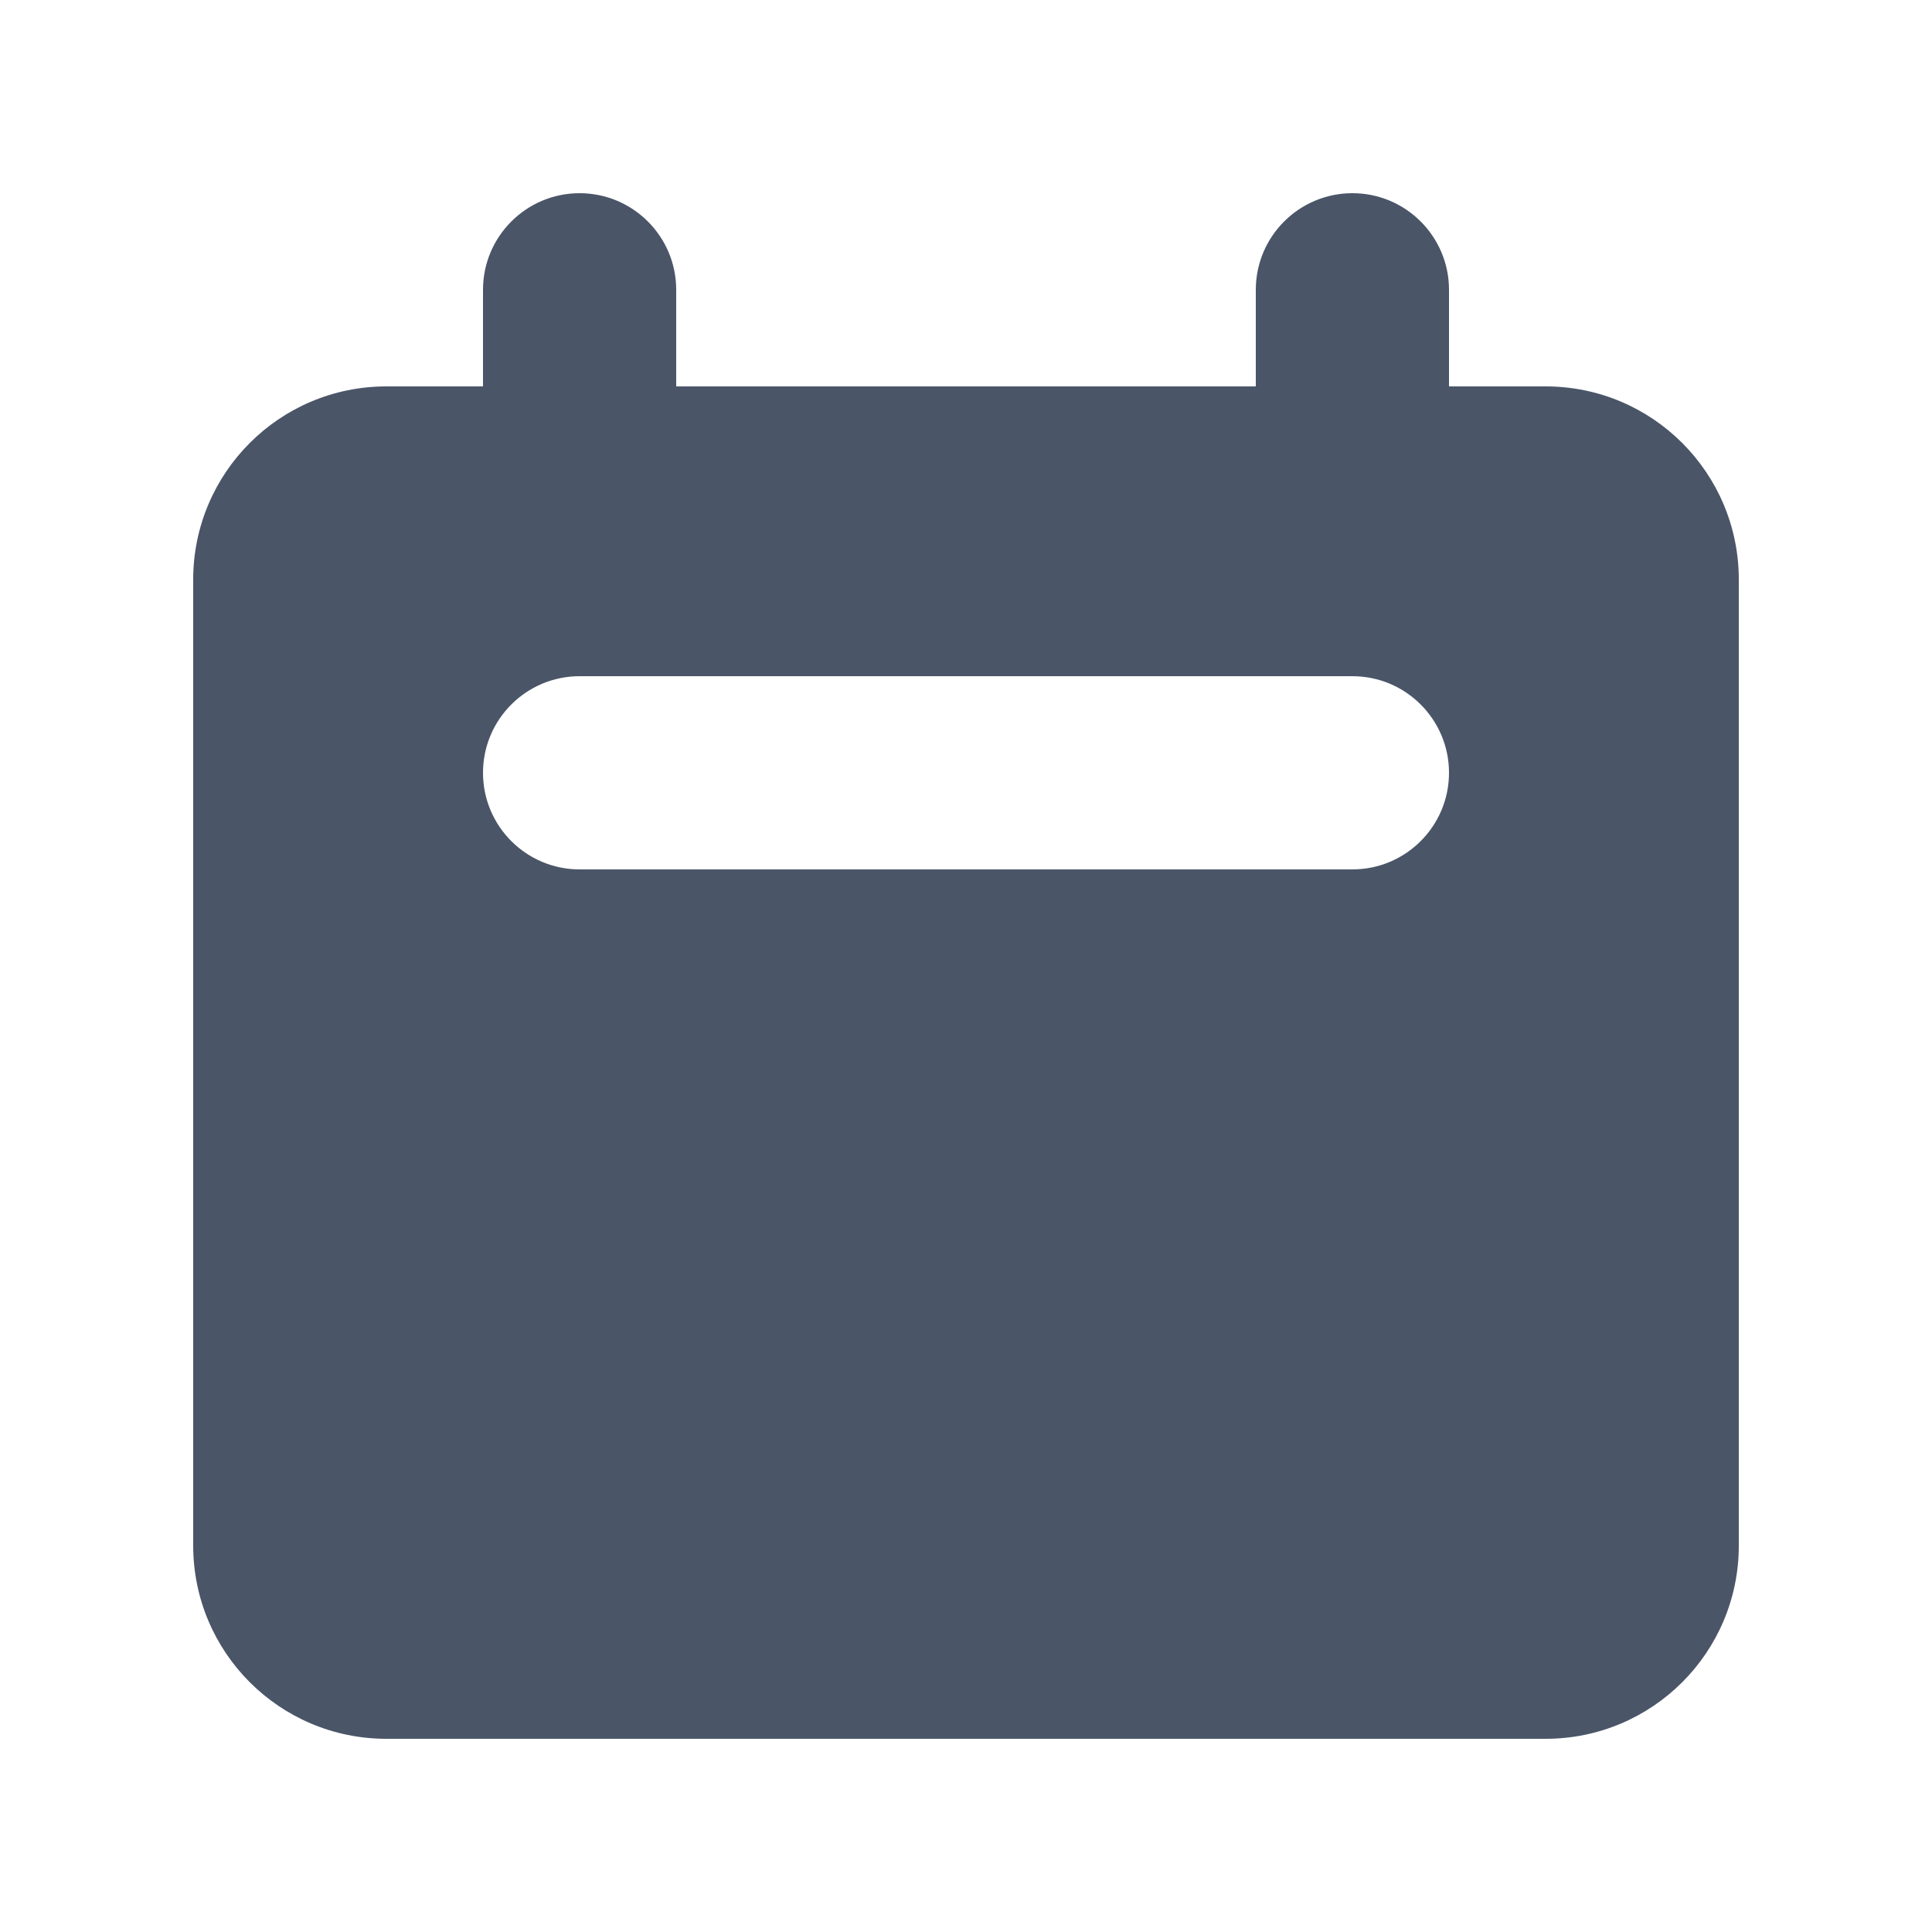
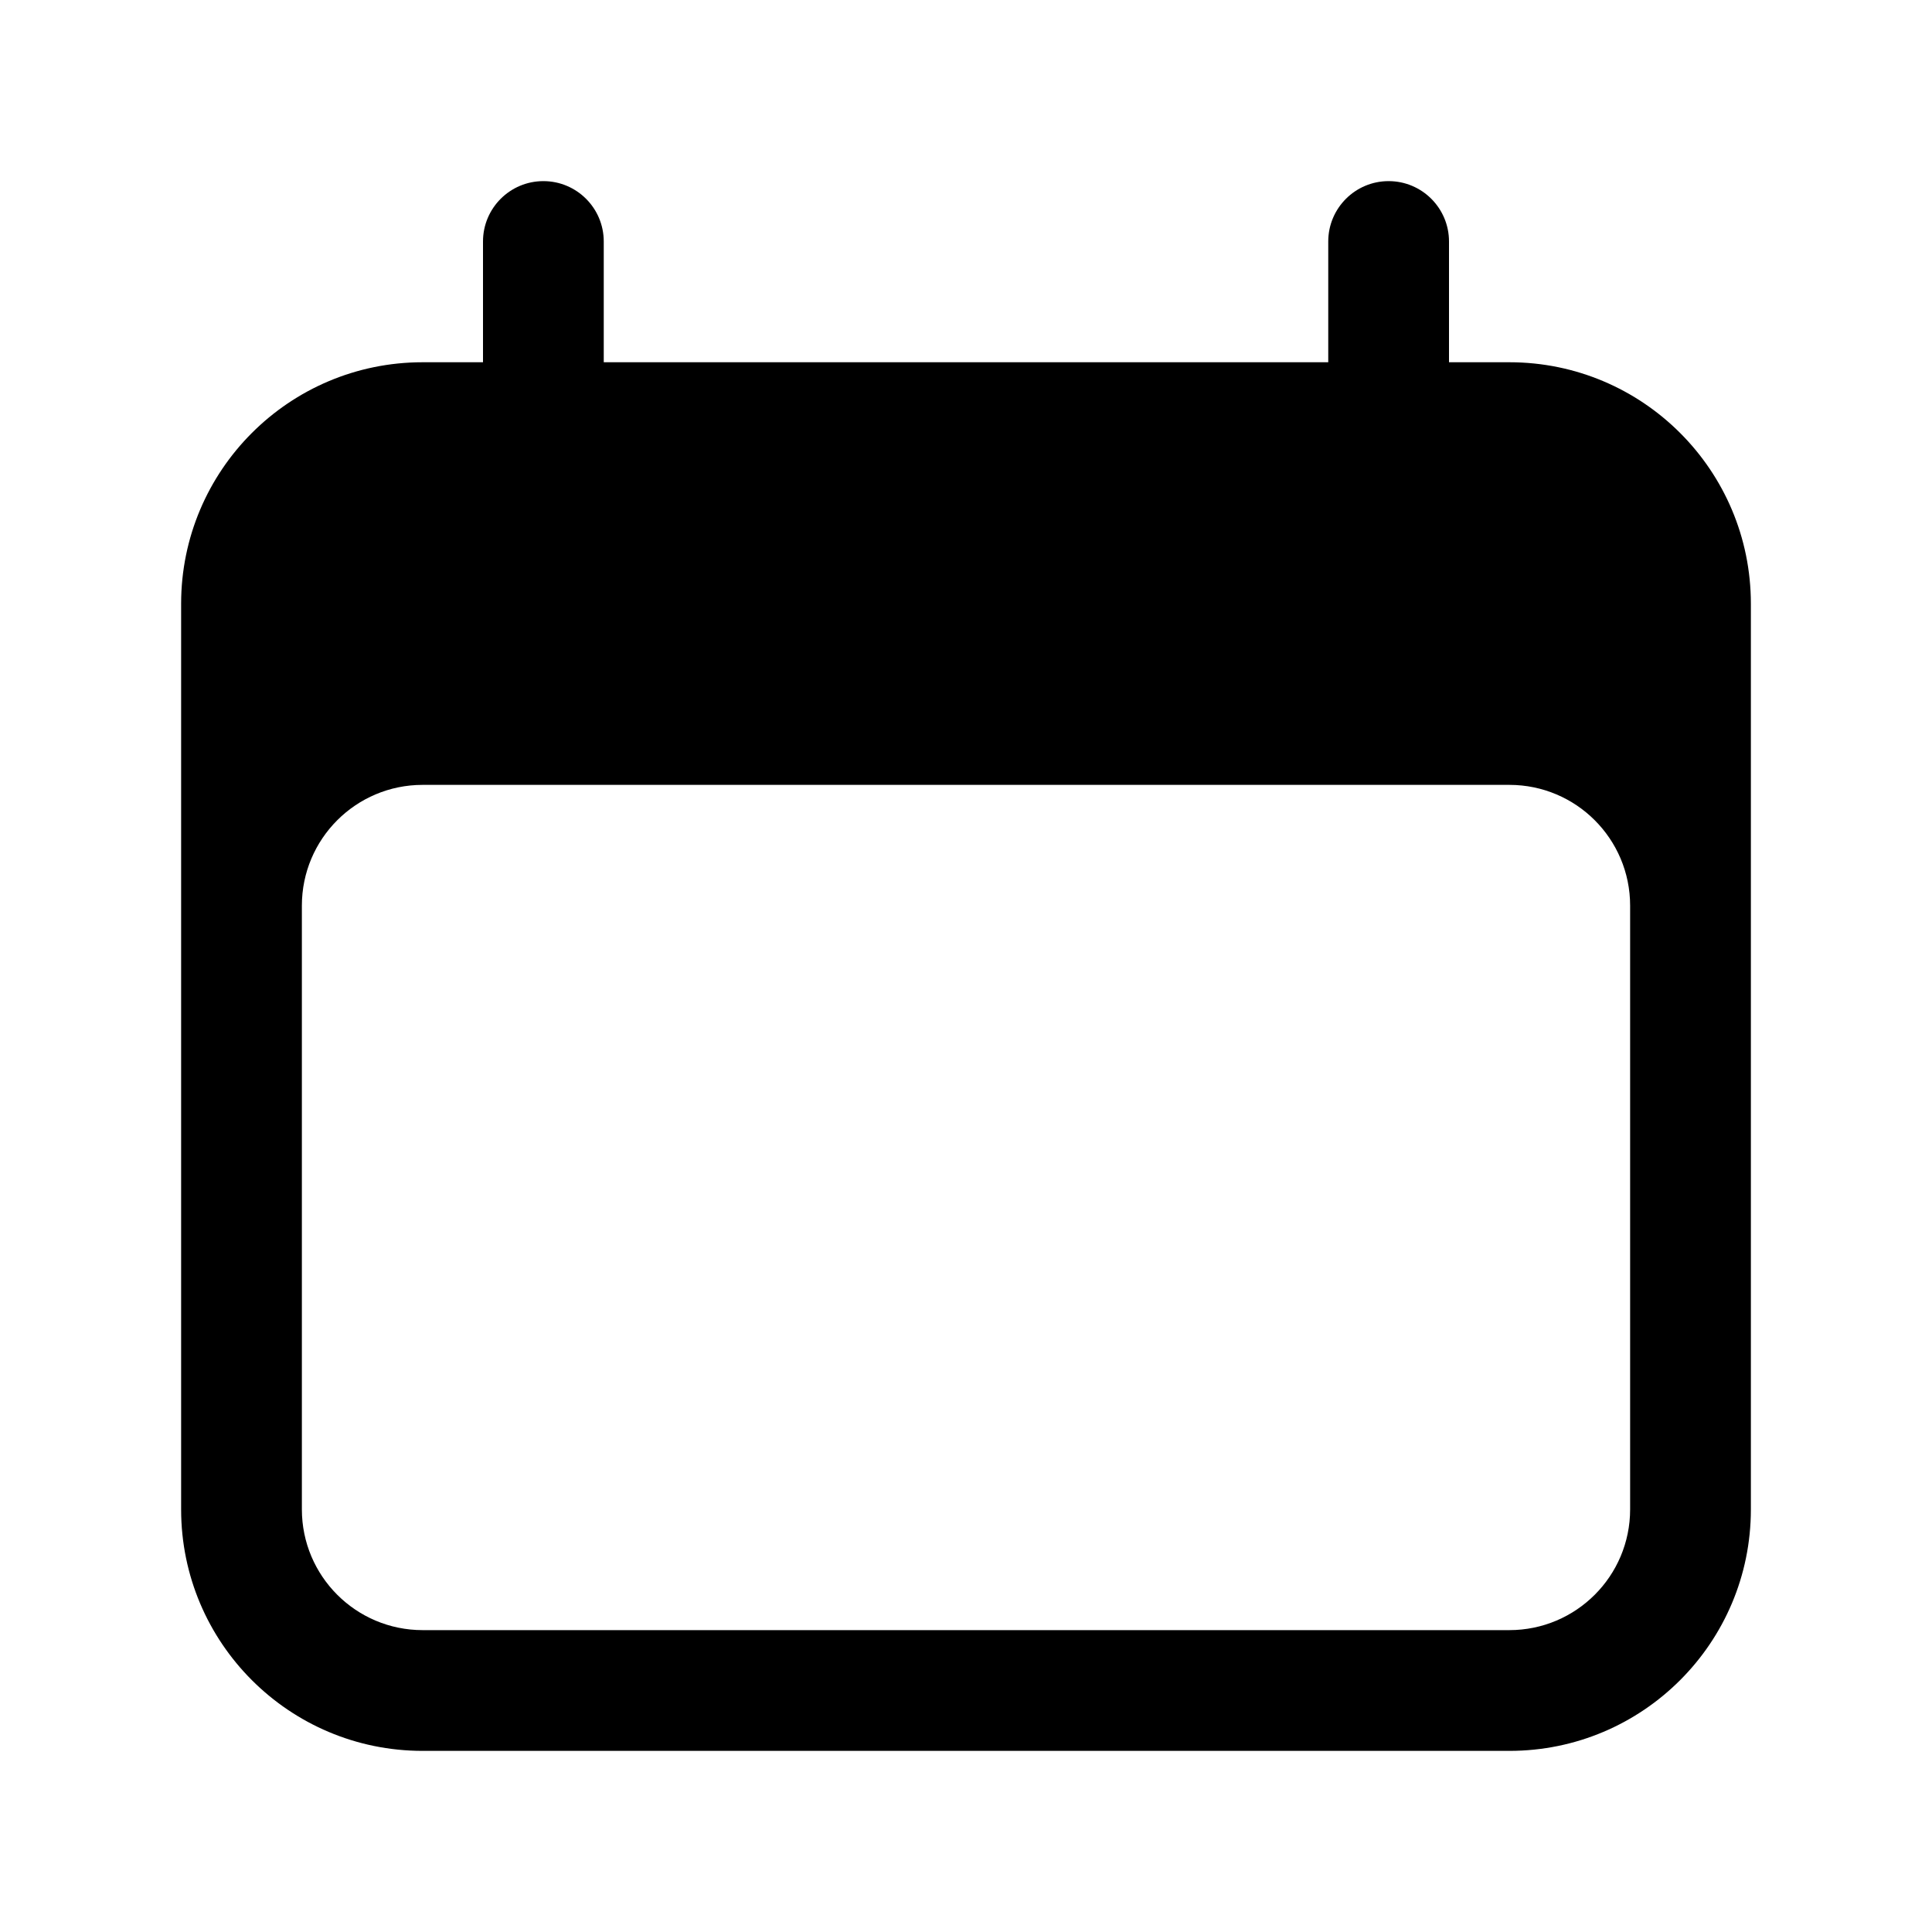
- <svg xmlns="http://www.w3.org/2000/svg" width="20" height="20" viewBox="0 0 20 20" fill="none">
-   <path fill-rule="evenodd" clip-rule="evenodd" d="M6 2C5.448 2 5 2.448 5 3V4H4C2.895 4 2 4.895 2 6V16C2 17.105 2.895 18 4 18H16C17.105 18 18 17.105 18 16V6C18 4.895 17.105 4 16 4H15V3C15 2.448 14.552 2 14 2C13.448 2 13 2.448 13 3V4H7V3C7 2.448 6.552 2 6 2ZM6 7C5.448 7 5 7.448 5 8C5 8.552 5.448 9 6 9H14C14.552 9 15 8.552 15 8C15 7.448 14.552 7 14 7H6Z" fill="#4A5568" />
+ <svg xmlns="http://www.w3.org/2000/svg" viewBox="0 0 24 24" fill="currentColor" aria-hidden="true">
+   <path fill-rule="evenodd" d="M6.75 2.25A.75.75 0 017.5 3v1.5h9V3A.75.75 0 0118 3v1.5h.75a3 3 0 013 3v11.25a3 3 0 01-3 3H5.25a3 3 0 01-3-3V7.5a3 3 0 013-3H6V3a.75.75 0 01.75-.75zm13.5 9a1.5 1.5 0 00-1.5-1.5H5.25a1.5 1.5 0 00-1.5 1.5v7.5a1.5 1.5 0 001.5 1.5h13.5a1.5 1.5 0 001.5-1.5v-7.5z" clip-rule="evenodd" />
</svg>
